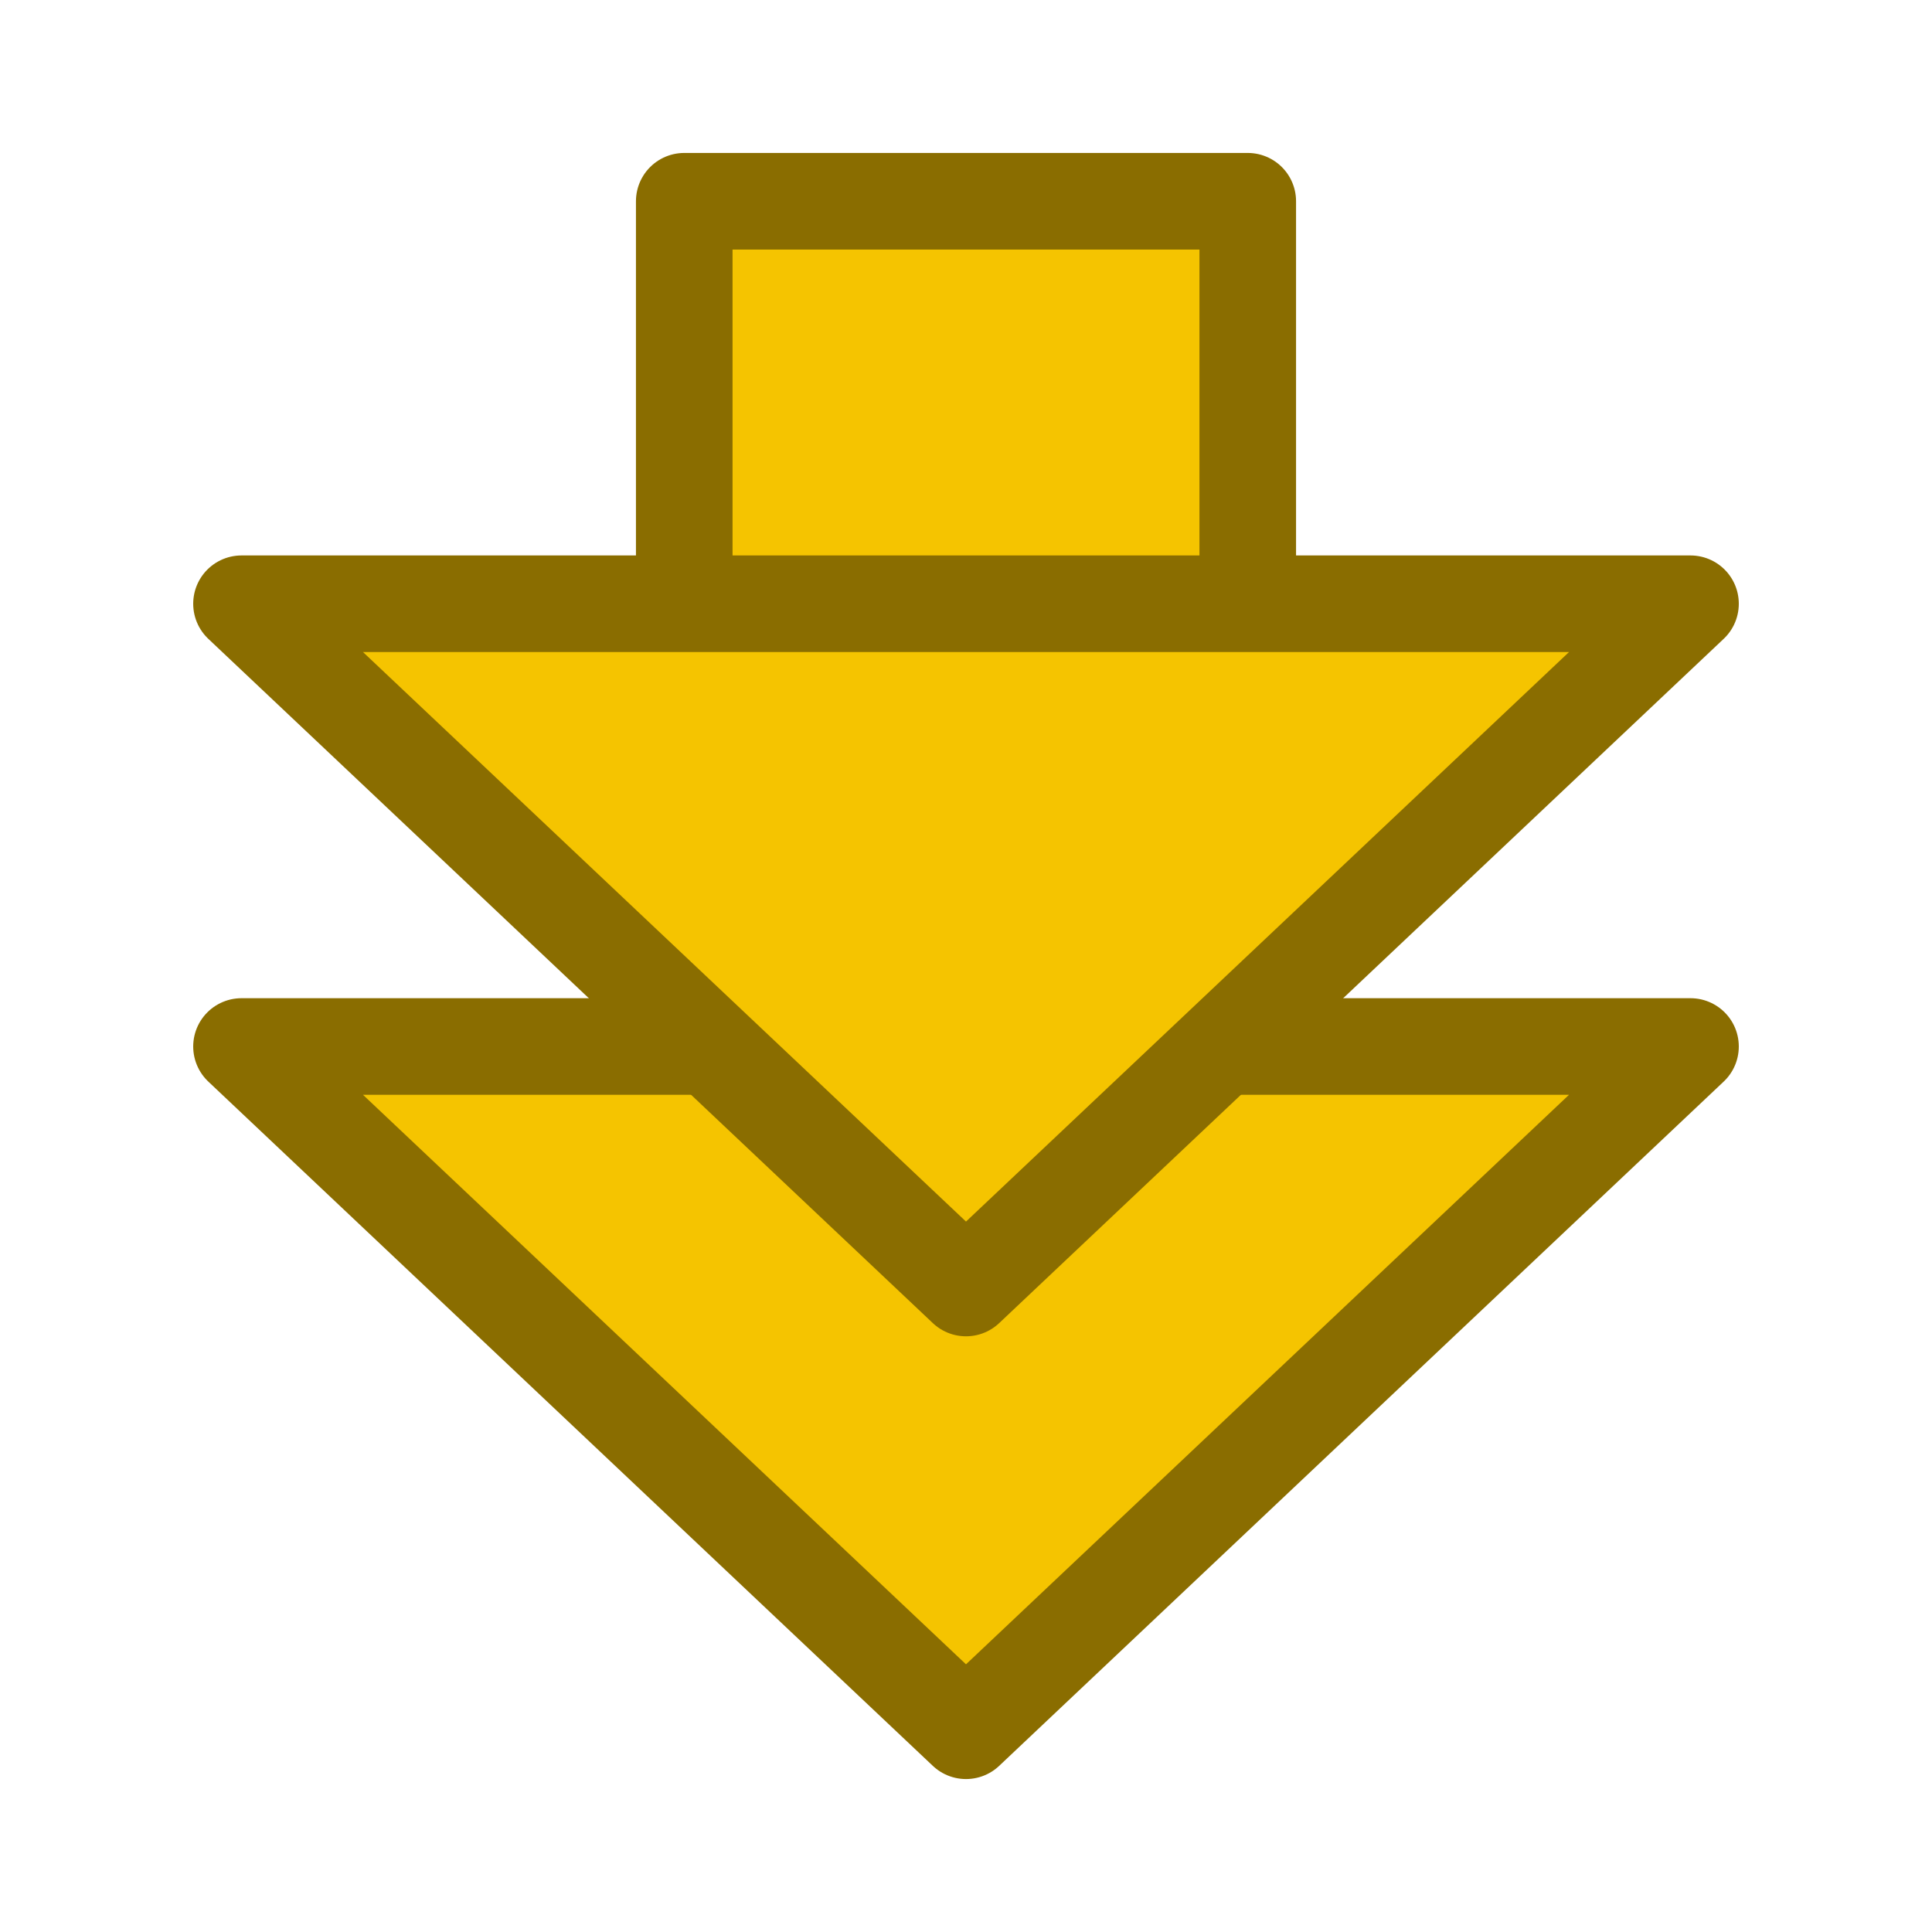
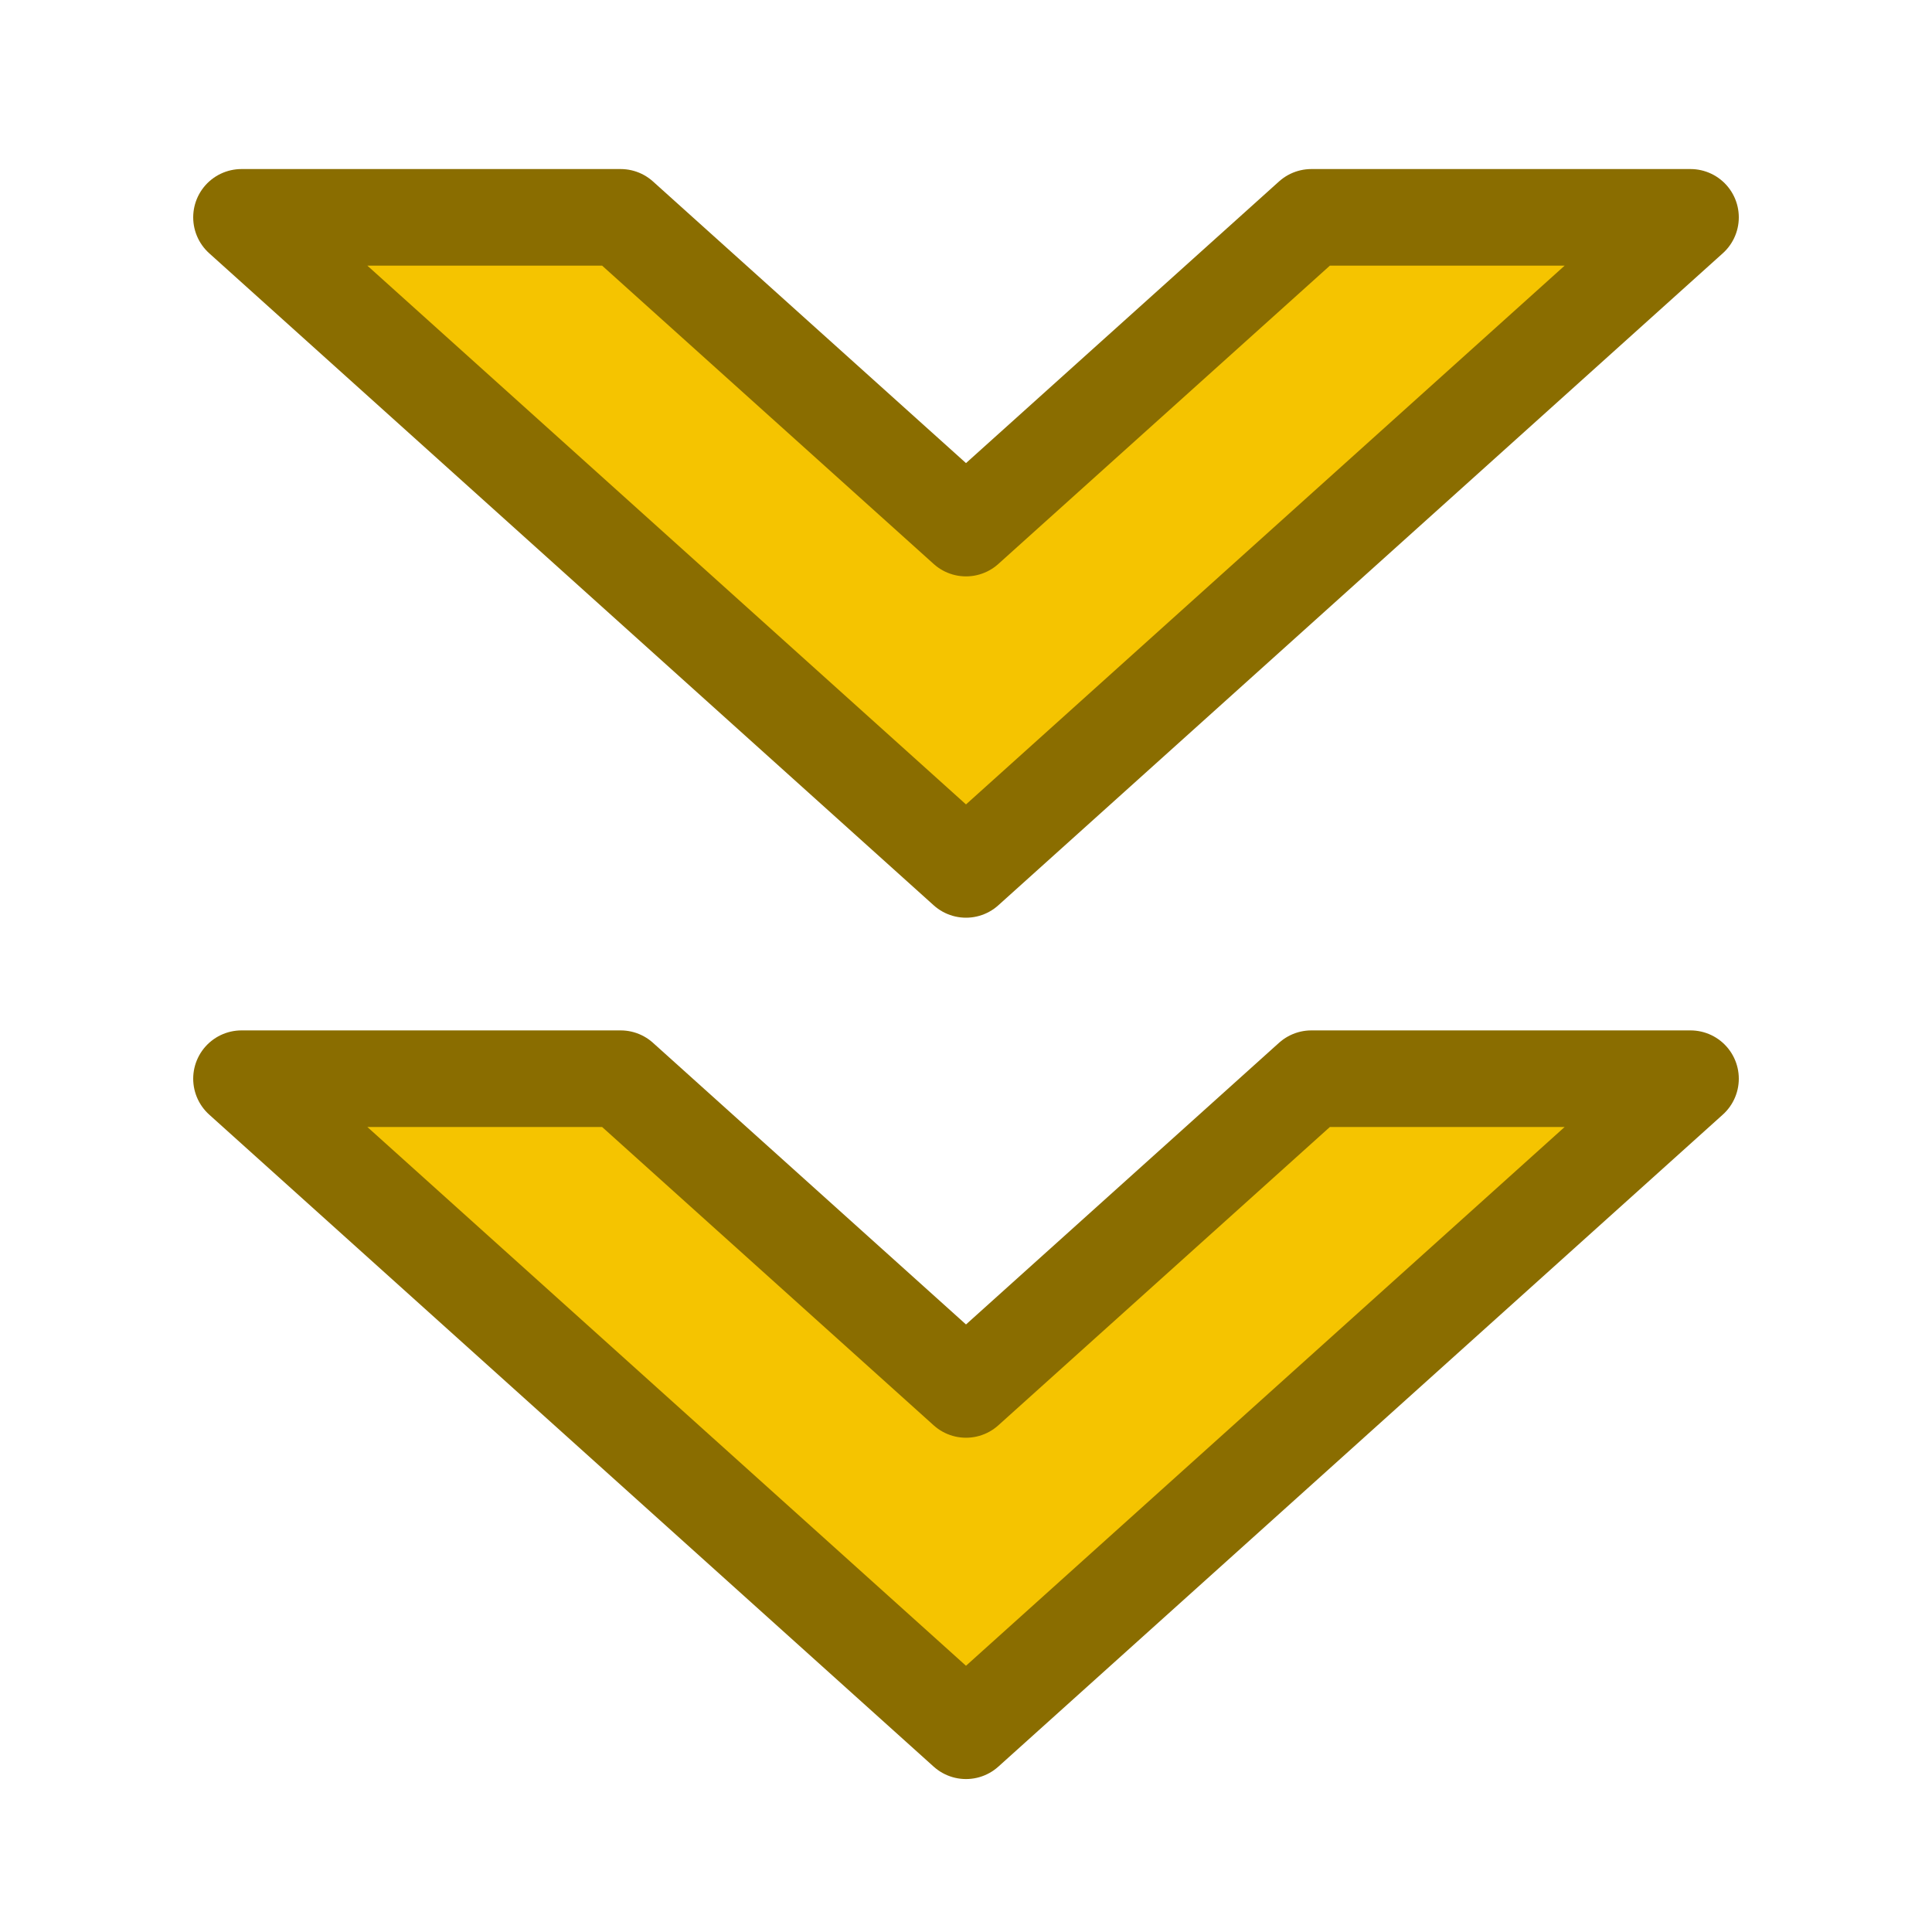
<svg xmlns="http://www.w3.org/2000/svg" viewBox="0 0 24 24" width="24" height="24">
-   <path d="M8.5 2.5h7V8h-7Z" fill="#F5C400" stroke="#8A6D00" stroke-width="1.2" stroke-linejoin="round" />
-   <path d="M12 21.5L21 13H3Z" fill="#F5C400" stroke="#8A6D00" stroke-width="1.2" stroke-linejoin="round" />
-   <path d="M12 16L21 7.5H3Z" fill="#F5C400" stroke="#8A6D00" stroke-width="1.2" stroke-linejoin="round" />
+   <path d="M3 2.7L12 10.8L21 2.7L16.29 2.7L12 6.56L7.71 2.7Z" fill="#F5C400" stroke="#8A6D00" stroke-width="1.2" stroke-linejoin="round" />
+   <path d="M3 13.4L12 21.5L21 13.4L16.29 13.4L12 17.26L7.71 13.4Z" fill="#F5C400" stroke="#8A6D00" stroke-width="1.2" stroke-linejoin="round" />
</svg>
